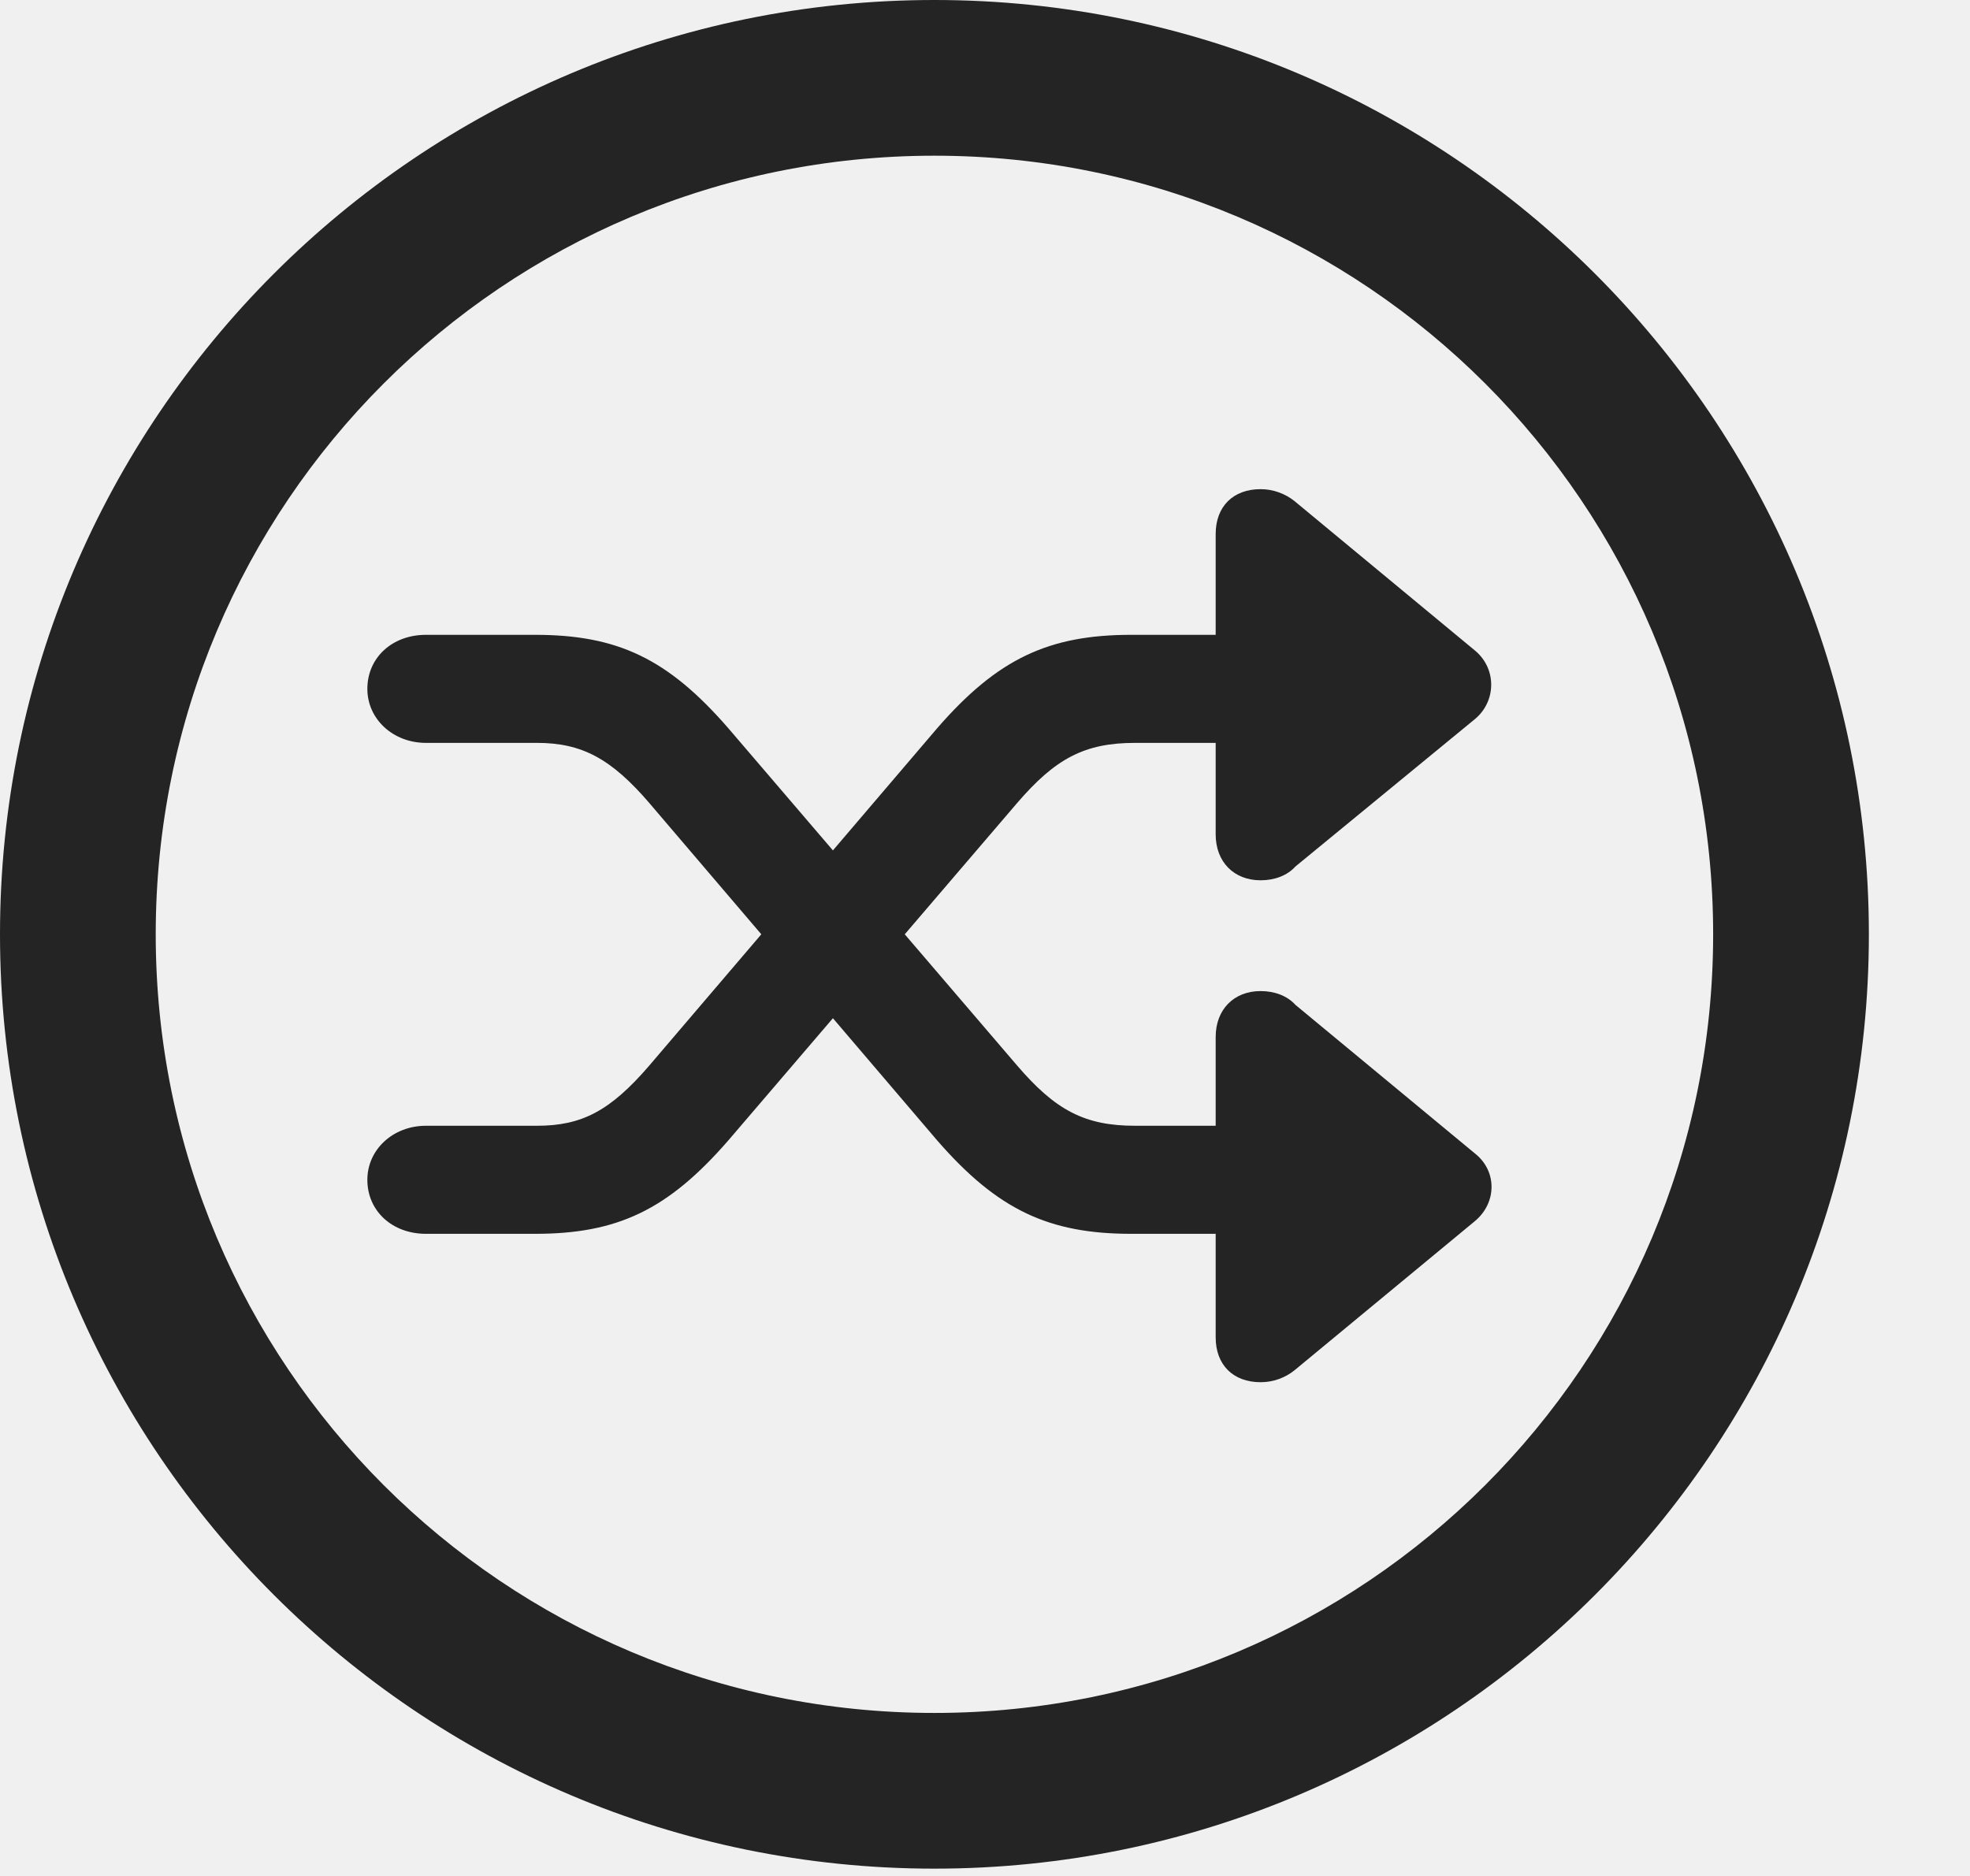
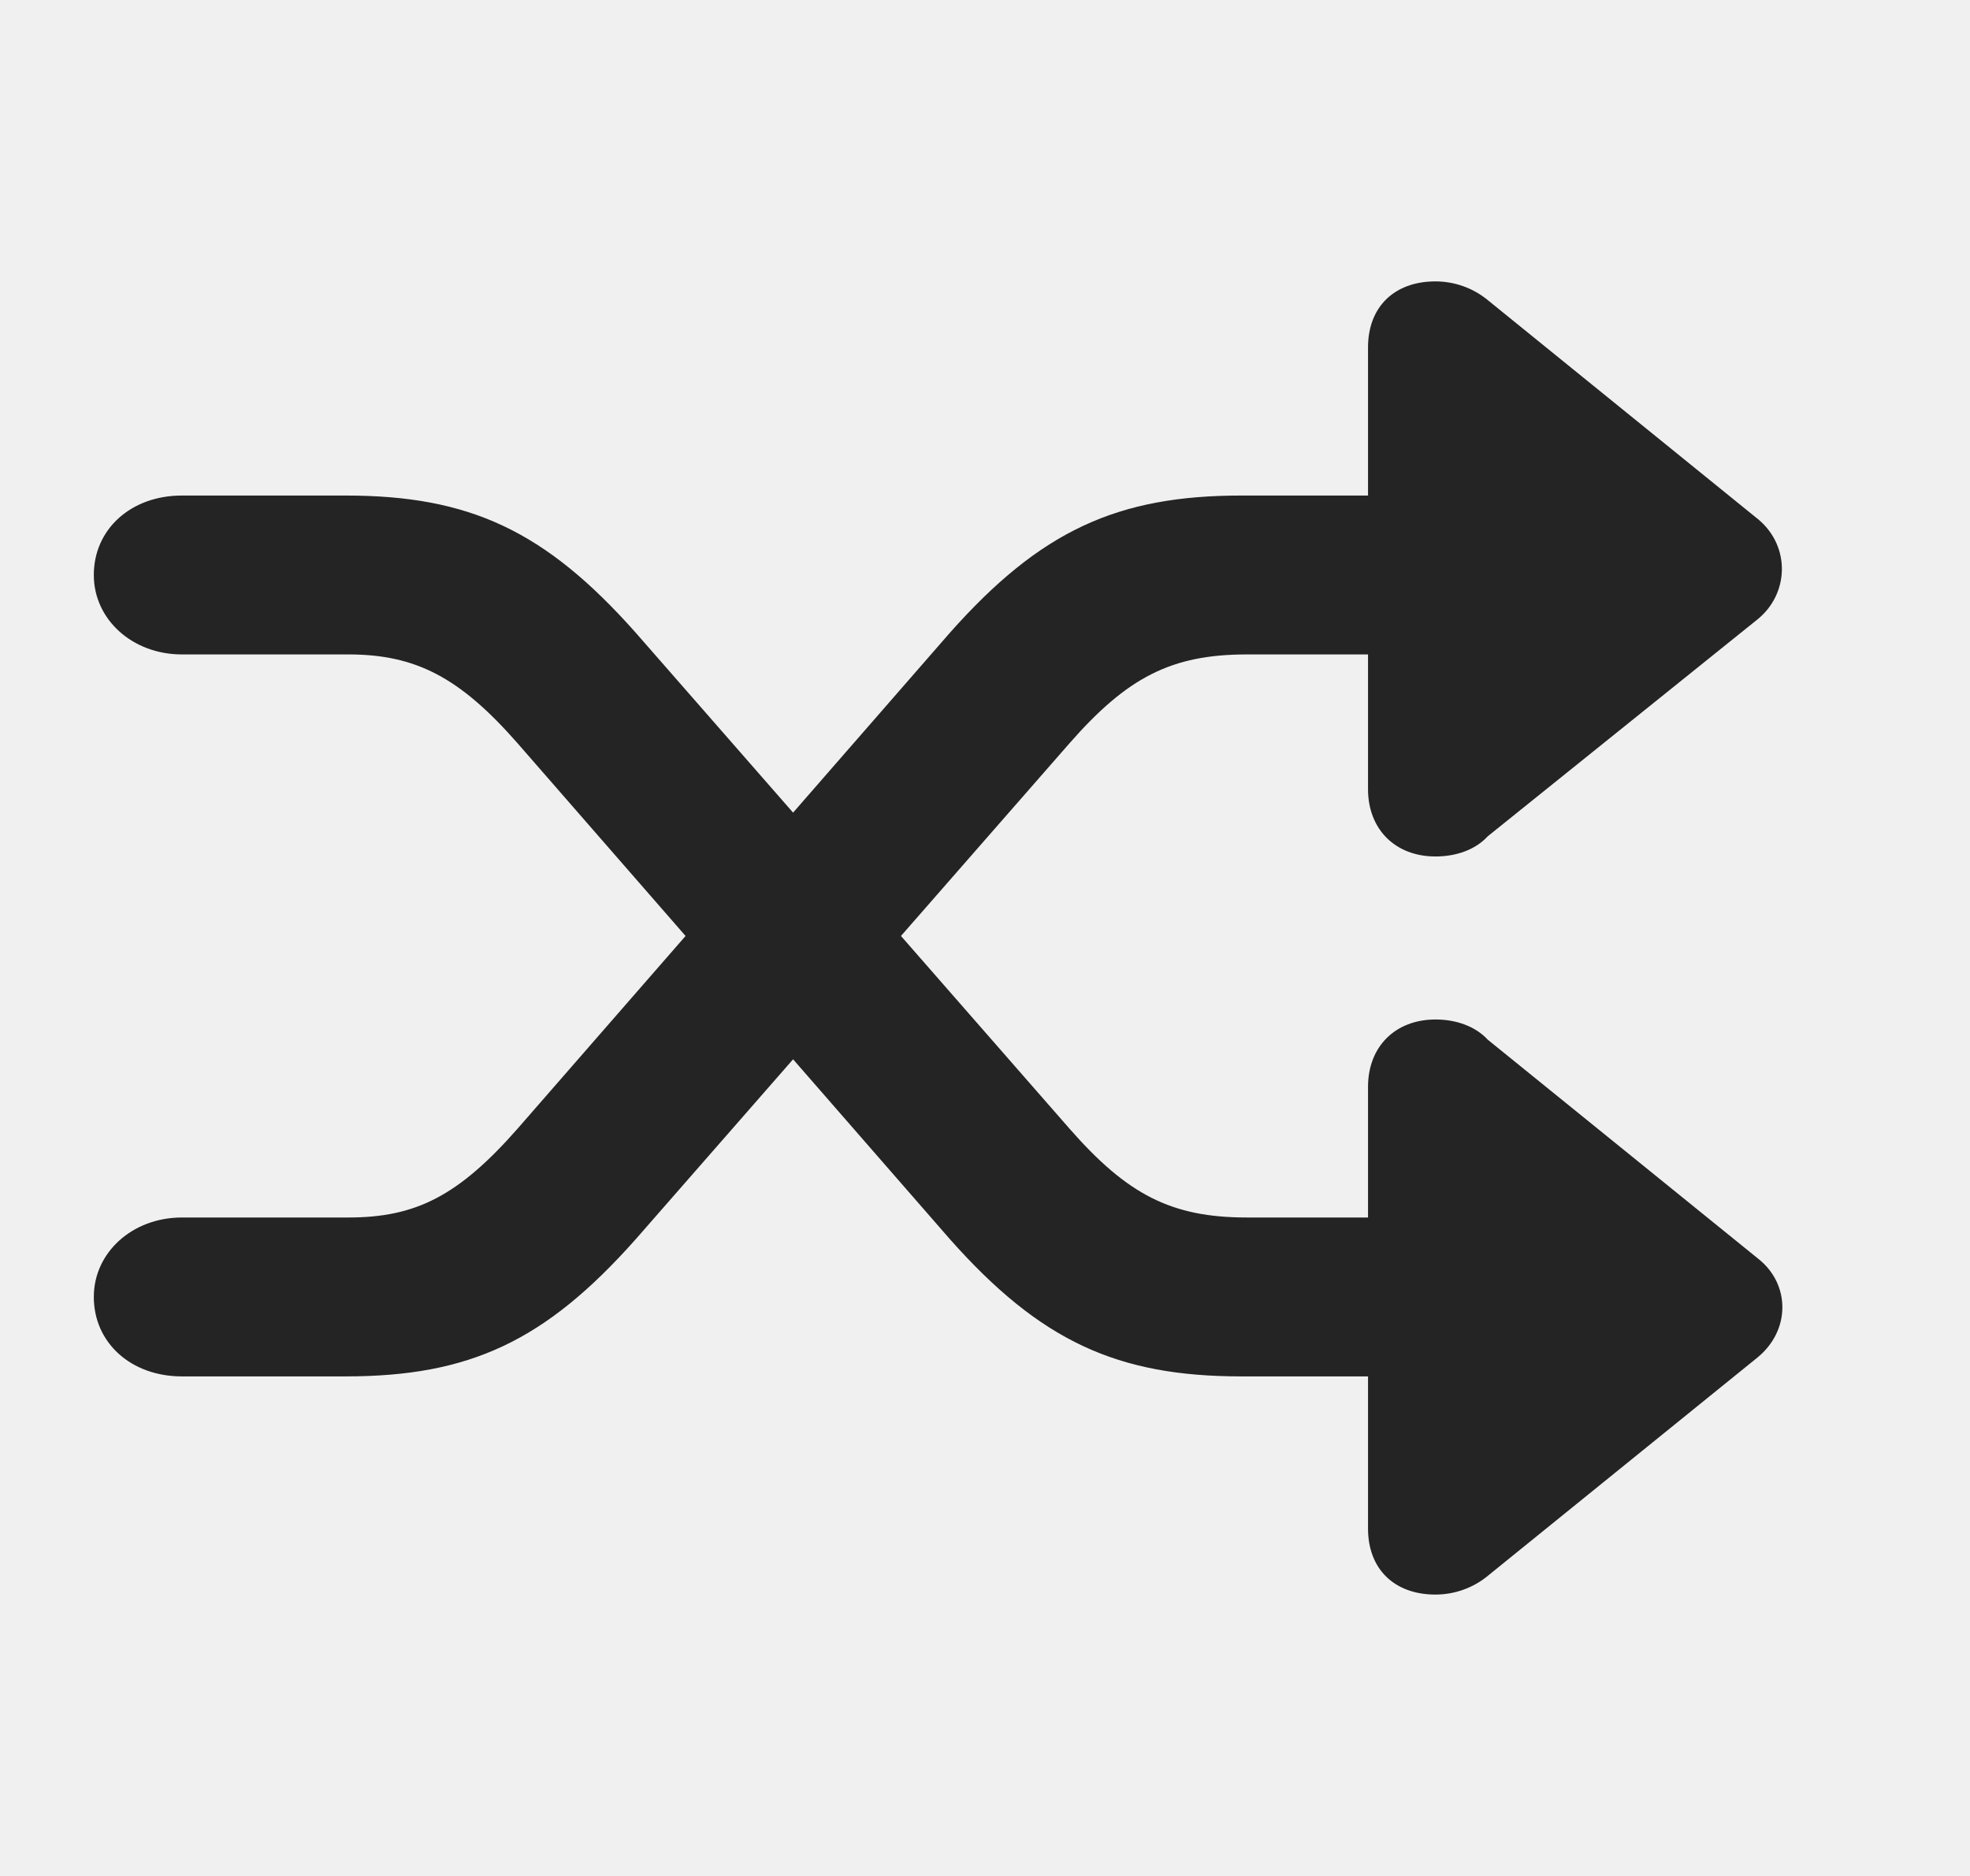
<svg xmlns="http://www.w3.org/2000/svg" width="21" height="20" viewBox="0 0 21 20" fill="none">
  <g clip-path="url(#clip0_563_7)">
-     <path d="M9.961 19.922C15.459 19.922 19.922 15.459 19.922 9.961C19.922 4.463 15.459 0 9.961 0C4.463 0 0 4.463 0 9.961C0 15.459 4.463 19.922 9.961 19.922ZM9.961 18.262C5.371 18.262 1.66 14.551 1.66 9.961C1.66 5.371 5.371 1.66 9.961 1.66C14.551 1.66 18.262 5.371 18.262 9.961C18.262 14.551 14.551 18.262 9.961 18.262Z" fill="black" fill-opacity="0.85" />
-     <path d="M3.916 12.578C3.916 12.91 4.18 13.154 4.541 13.154H5.703C6.582 13.154 7.119 12.9 7.764 12.158L10.84 8.564C11.25 8.086 11.562 7.92 12.1 7.92H12.959V8.896C12.959 9.189 13.154 9.385 13.438 9.385C13.584 9.385 13.721 9.336 13.809 9.238L15.723 7.666C15.947 7.48 15.957 7.139 15.732 6.943L13.799 5.342C13.701 5.264 13.574 5.215 13.438 5.215C13.145 5.215 12.959 5.4 12.959 5.693V6.768H12.06C11.182 6.768 10.635 7.021 9.99 7.764L6.924 11.357C6.504 11.846 6.201 12.002 5.723 12.002H4.541C4.189 12.002 3.916 12.256 3.916 12.578ZM3.916 7.344C3.916 7.666 4.189 7.92 4.541 7.92H5.723C6.201 7.92 6.514 8.086 6.924 8.564L9.99 12.158C10.635 12.9 11.182 13.154 12.06 13.154H12.959V14.258C12.959 14.551 13.145 14.736 13.438 14.736C13.574 14.736 13.701 14.688 13.799 14.609L15.723 13.018C15.957 12.822 15.957 12.49 15.732 12.305L13.809 10.713C13.721 10.615 13.584 10.566 13.438 10.566C13.154 10.566 12.959 10.762 12.959 11.055V12.002H12.1C11.562 12.002 11.25 11.836 10.84 11.357L7.764 7.764C7.119 7.021 6.582 6.768 5.703 6.768H4.541C4.18 6.768 3.916 7.012 3.916 7.344Z" fill="black" fill-opacity="0.85" />
+     <path d="M1 13.827C1 14.315 1.396 14.674 1.939 14.674H3.684C5.004 14.674 5.811 14.301 6.779 13.209L11.4 7.925C12.016 7.222 12.485 6.977 13.292 6.977H14.583V8.413C14.583 8.844 14.876 9.131 15.302 9.131C15.522 9.131 15.727 9.06 15.859 8.916L18.734 6.604C19.072 6.331 19.086 5.829 18.749 5.542L15.844 3.187C15.698 3.072 15.507 3 15.302 3C14.862 3 14.583 3.273 14.583 3.704V5.283H13.233C11.913 5.283 11.092 5.656 10.124 6.748L5.518 12.032C4.887 12.75 4.432 12.98 3.714 12.98H1.939C1.411 12.98 1 13.353 1 13.827ZM1 6.13C1 6.604 1.411 6.977 1.939 6.977H3.714C4.432 6.977 4.902 7.222 5.518 7.925L10.124 13.209C11.092 14.301 11.913 14.674 13.233 14.674H14.583V16.296C14.583 16.727 14.862 17 15.302 17C15.507 17 15.698 16.928 15.844 16.813L18.734 14.473C19.086 14.186 19.086 13.697 18.749 13.425L15.859 11.084C15.727 10.941 15.522 10.869 15.302 10.869C14.876 10.869 14.583 11.156 14.583 11.587V12.98H13.292C12.485 12.98 12.016 12.735 11.4 12.032L6.779 6.748C5.811 5.656 5.004 5.283 3.684 5.283H1.939C1.396 5.283 1 5.642 1 6.13Z" fill="black" fill-opacity="0.85" />
  </g>
  <defs>
    <clipPath id="clip0_563_7">
      <rect width="20.283" height="19.932" fill="white" />
    </clipPath>
  </defs>
</svg>
